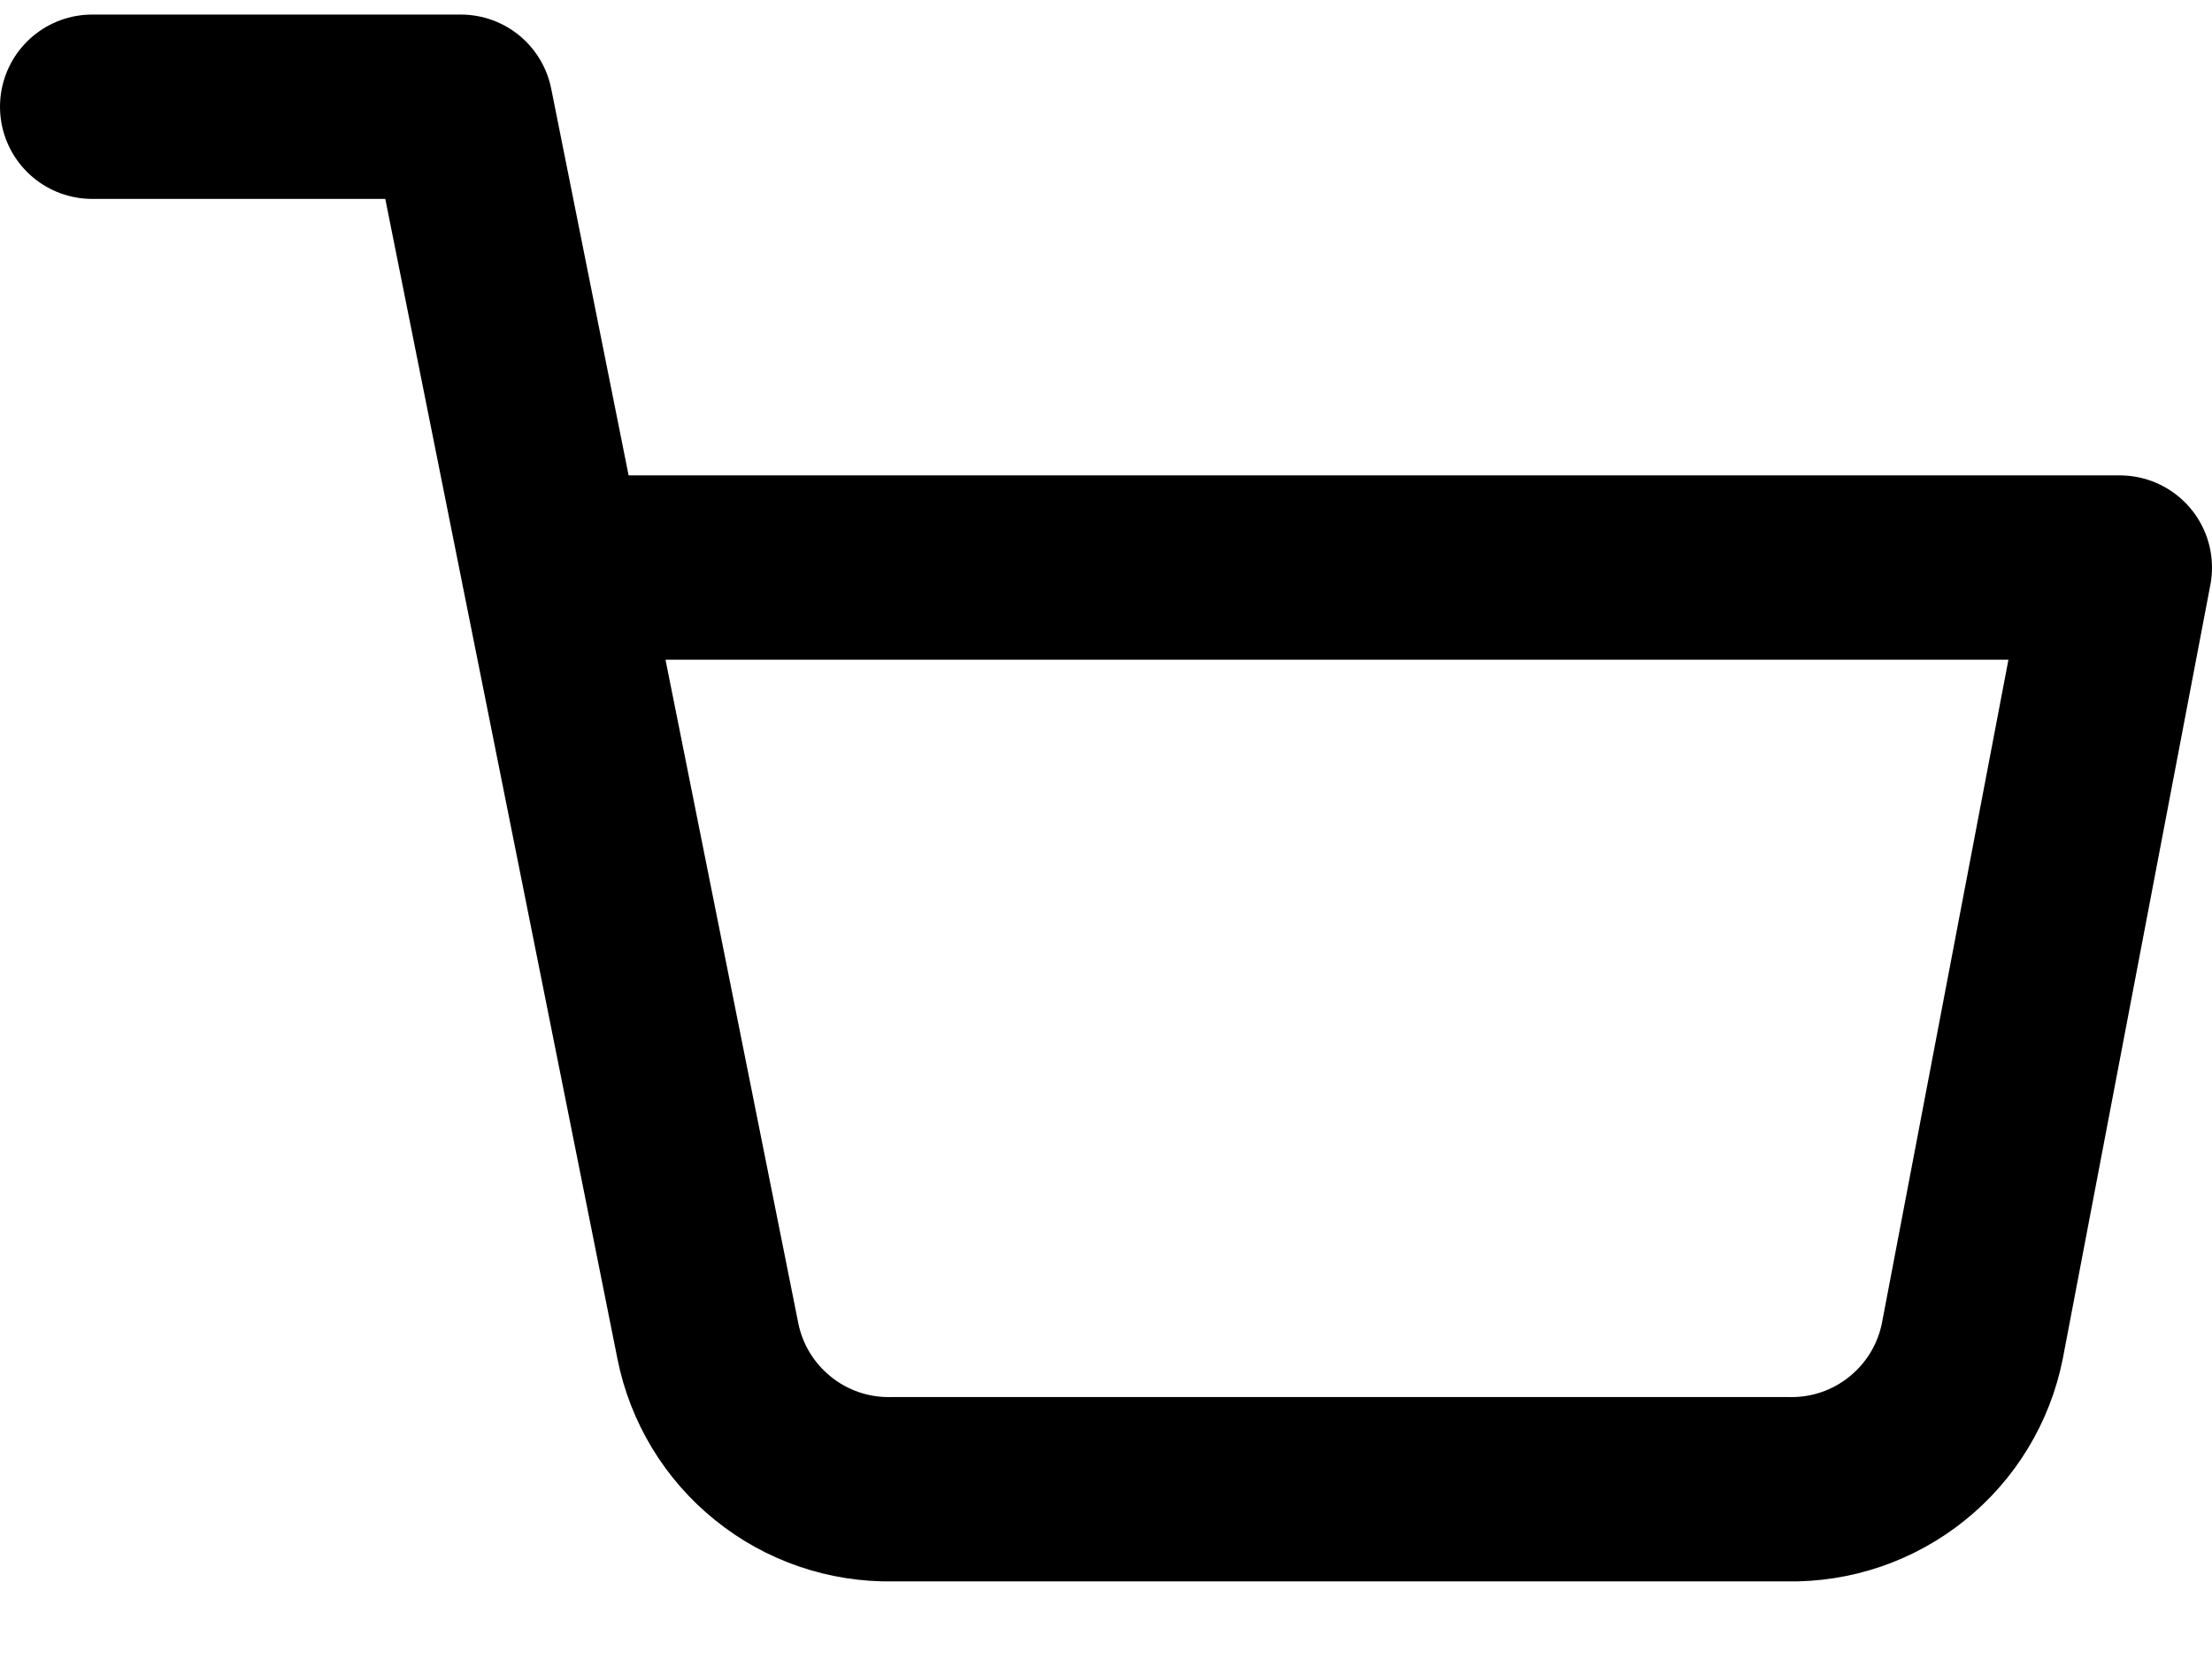
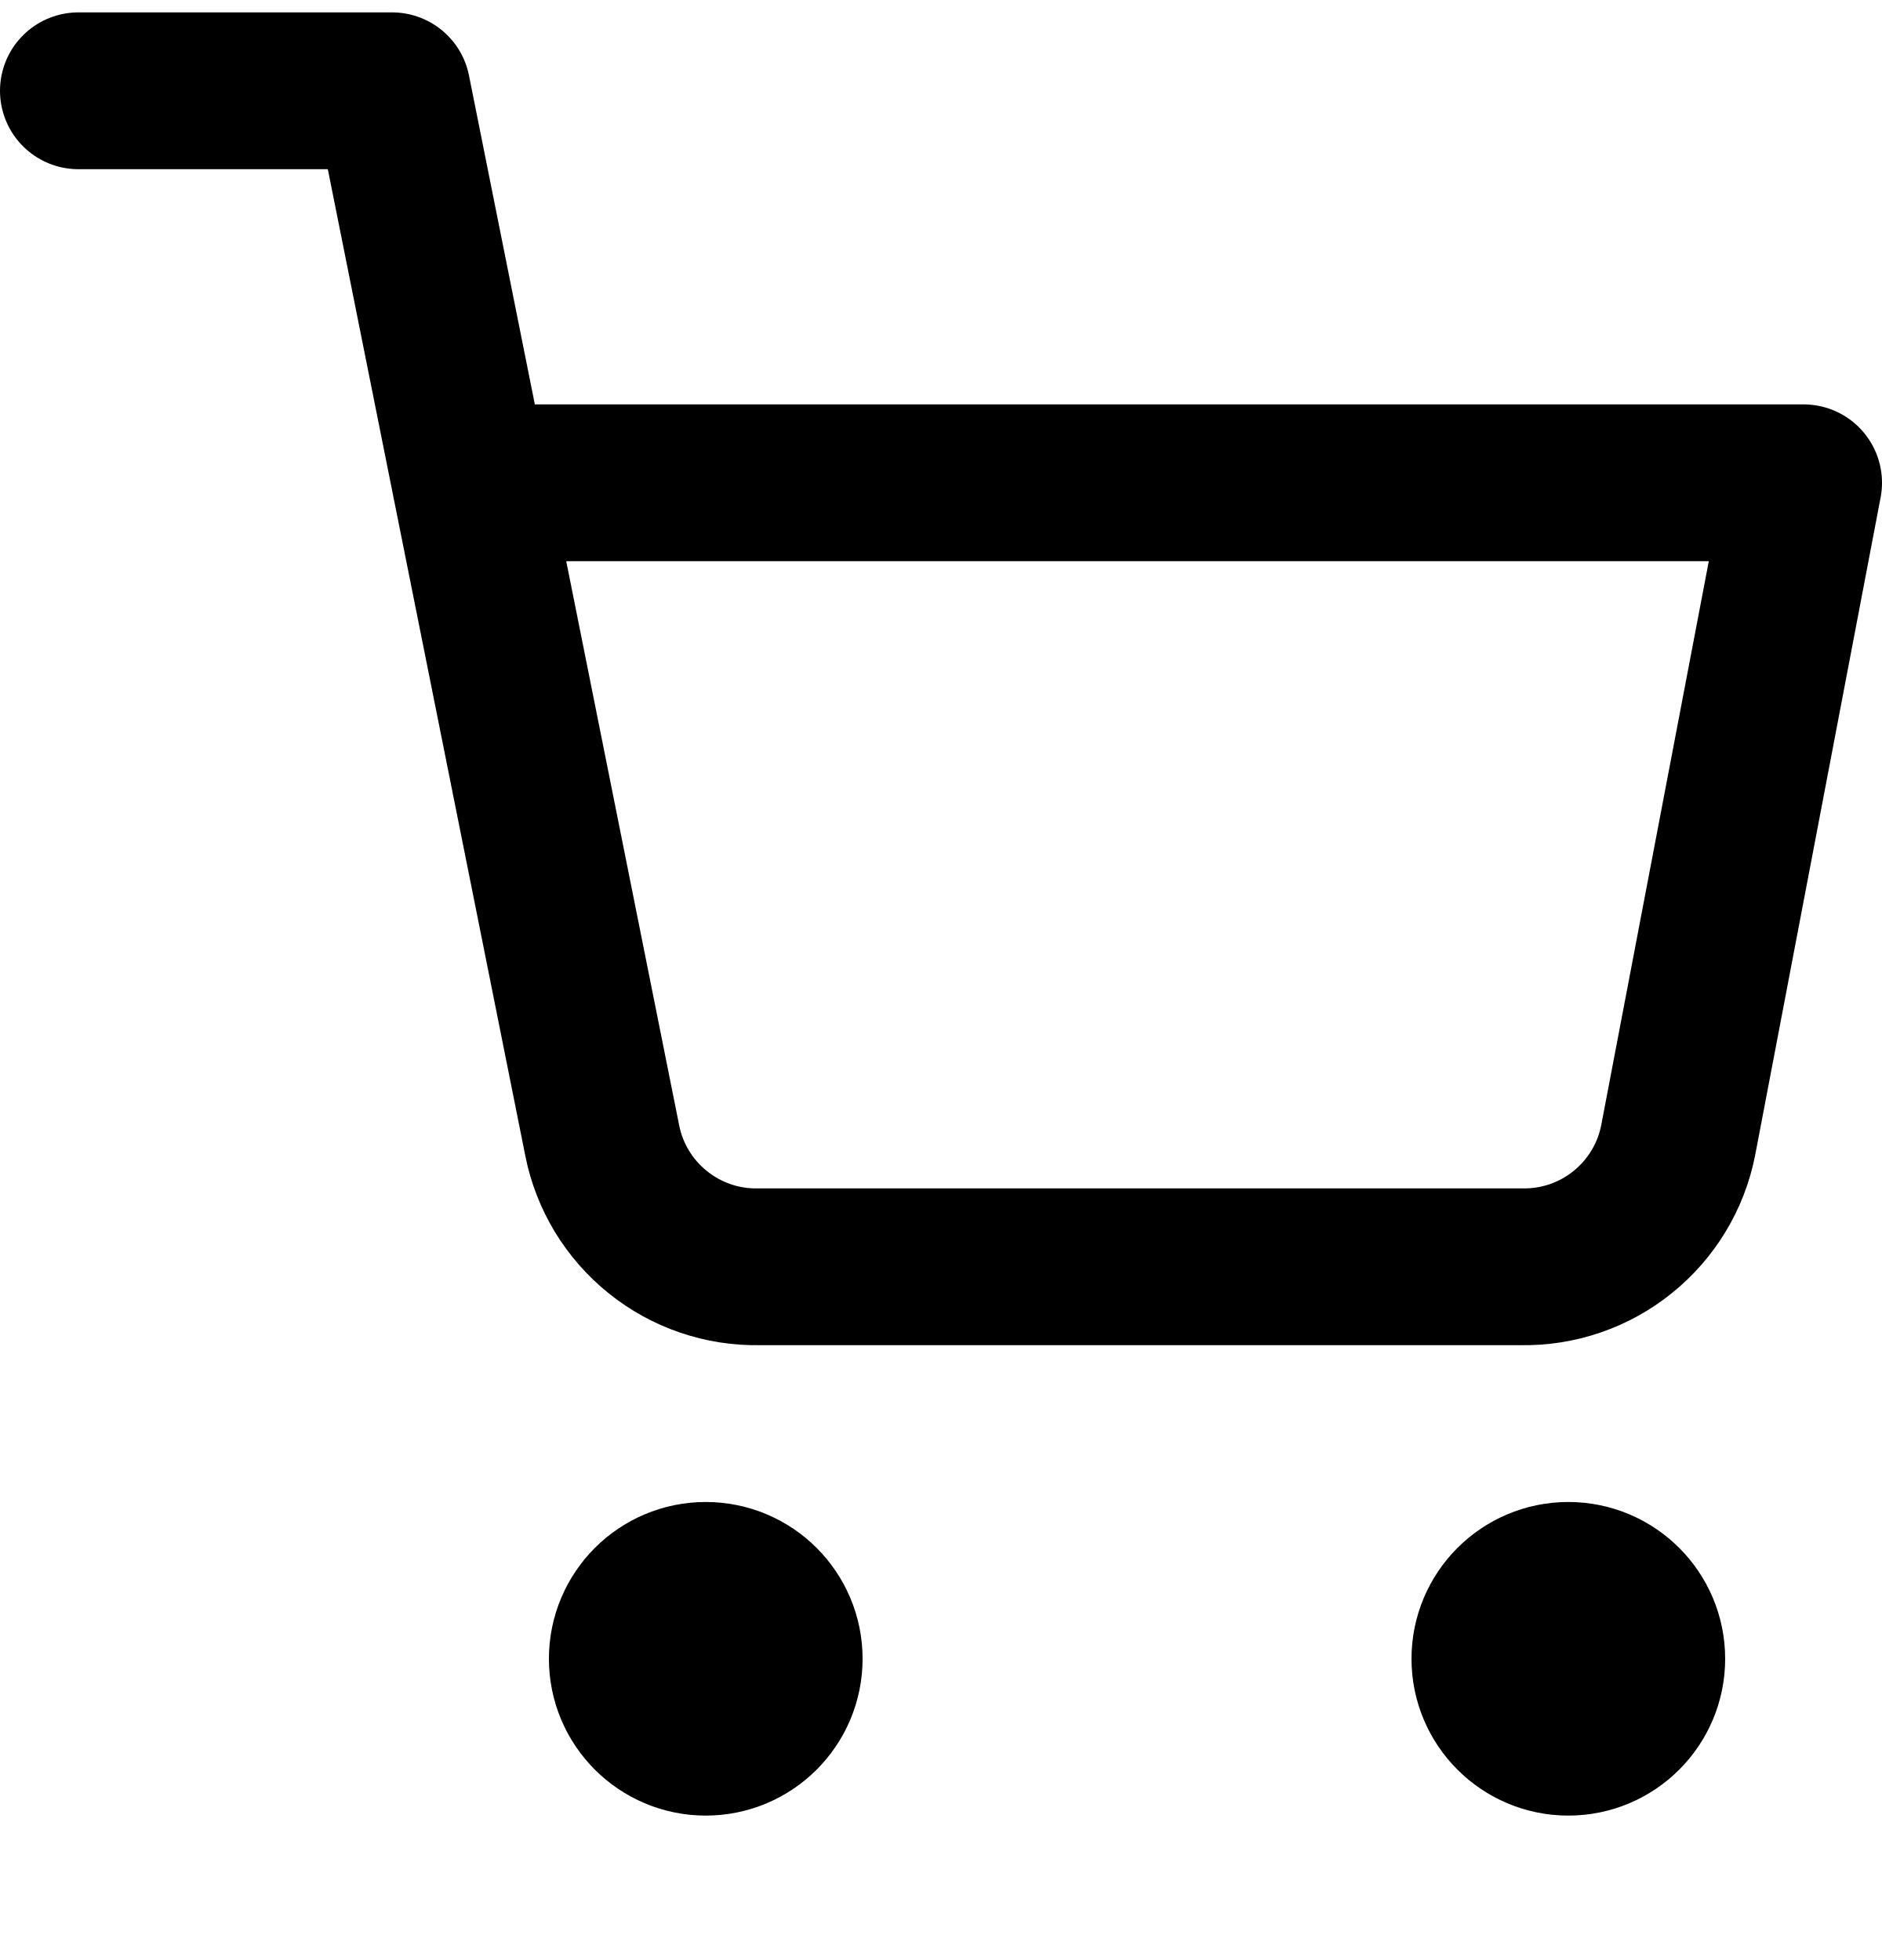
- <svg xmlns="http://www.w3.org/2000/svg" width="24" height="18" viewBox="0 0 24 18" fill="none">
+ <svg xmlns="http://www.w3.org/2000/svg" width="24" height="25" viewBox="0 0 24 25" fill="none">
+   <path d="M9 22.158C9.552 22.158 10 21.71 10 21.158C10 20.606 9.552 20.158 9 20.158C8.448 20.158 8 20.606 8 21.158C8 21.71 8.448 22.158 9 22.158Z" stroke="black" stroke-width="2" stroke-linecap="round" stroke-linejoin="round" />
+   <path d="M20 22.158C20.552 22.158 21 21.71 21 21.158C21 20.606 20.552 20.158 20 20.158C19.448 20.158 19 20.606 19 21.158C19 21.71 19.448 22.158 20 22.158Z" stroke="black" stroke-width="2" stroke-linecap="round" stroke-linejoin="round" />
  <path d="M1 1.158H5L7.68 14.548C7.771 15.008 8.022 15.422 8.388 15.716C8.753 16.011 9.211 16.167 9.68 16.158H19.4C19.869 16.167 20.327 16.011 20.692 15.716C21.058 15.422 21.309 15.008 21.4 14.548L23 6.158H6" stroke="black" stroke-width="2" stroke-linecap="round" stroke-linejoin="round" />
</svg>
